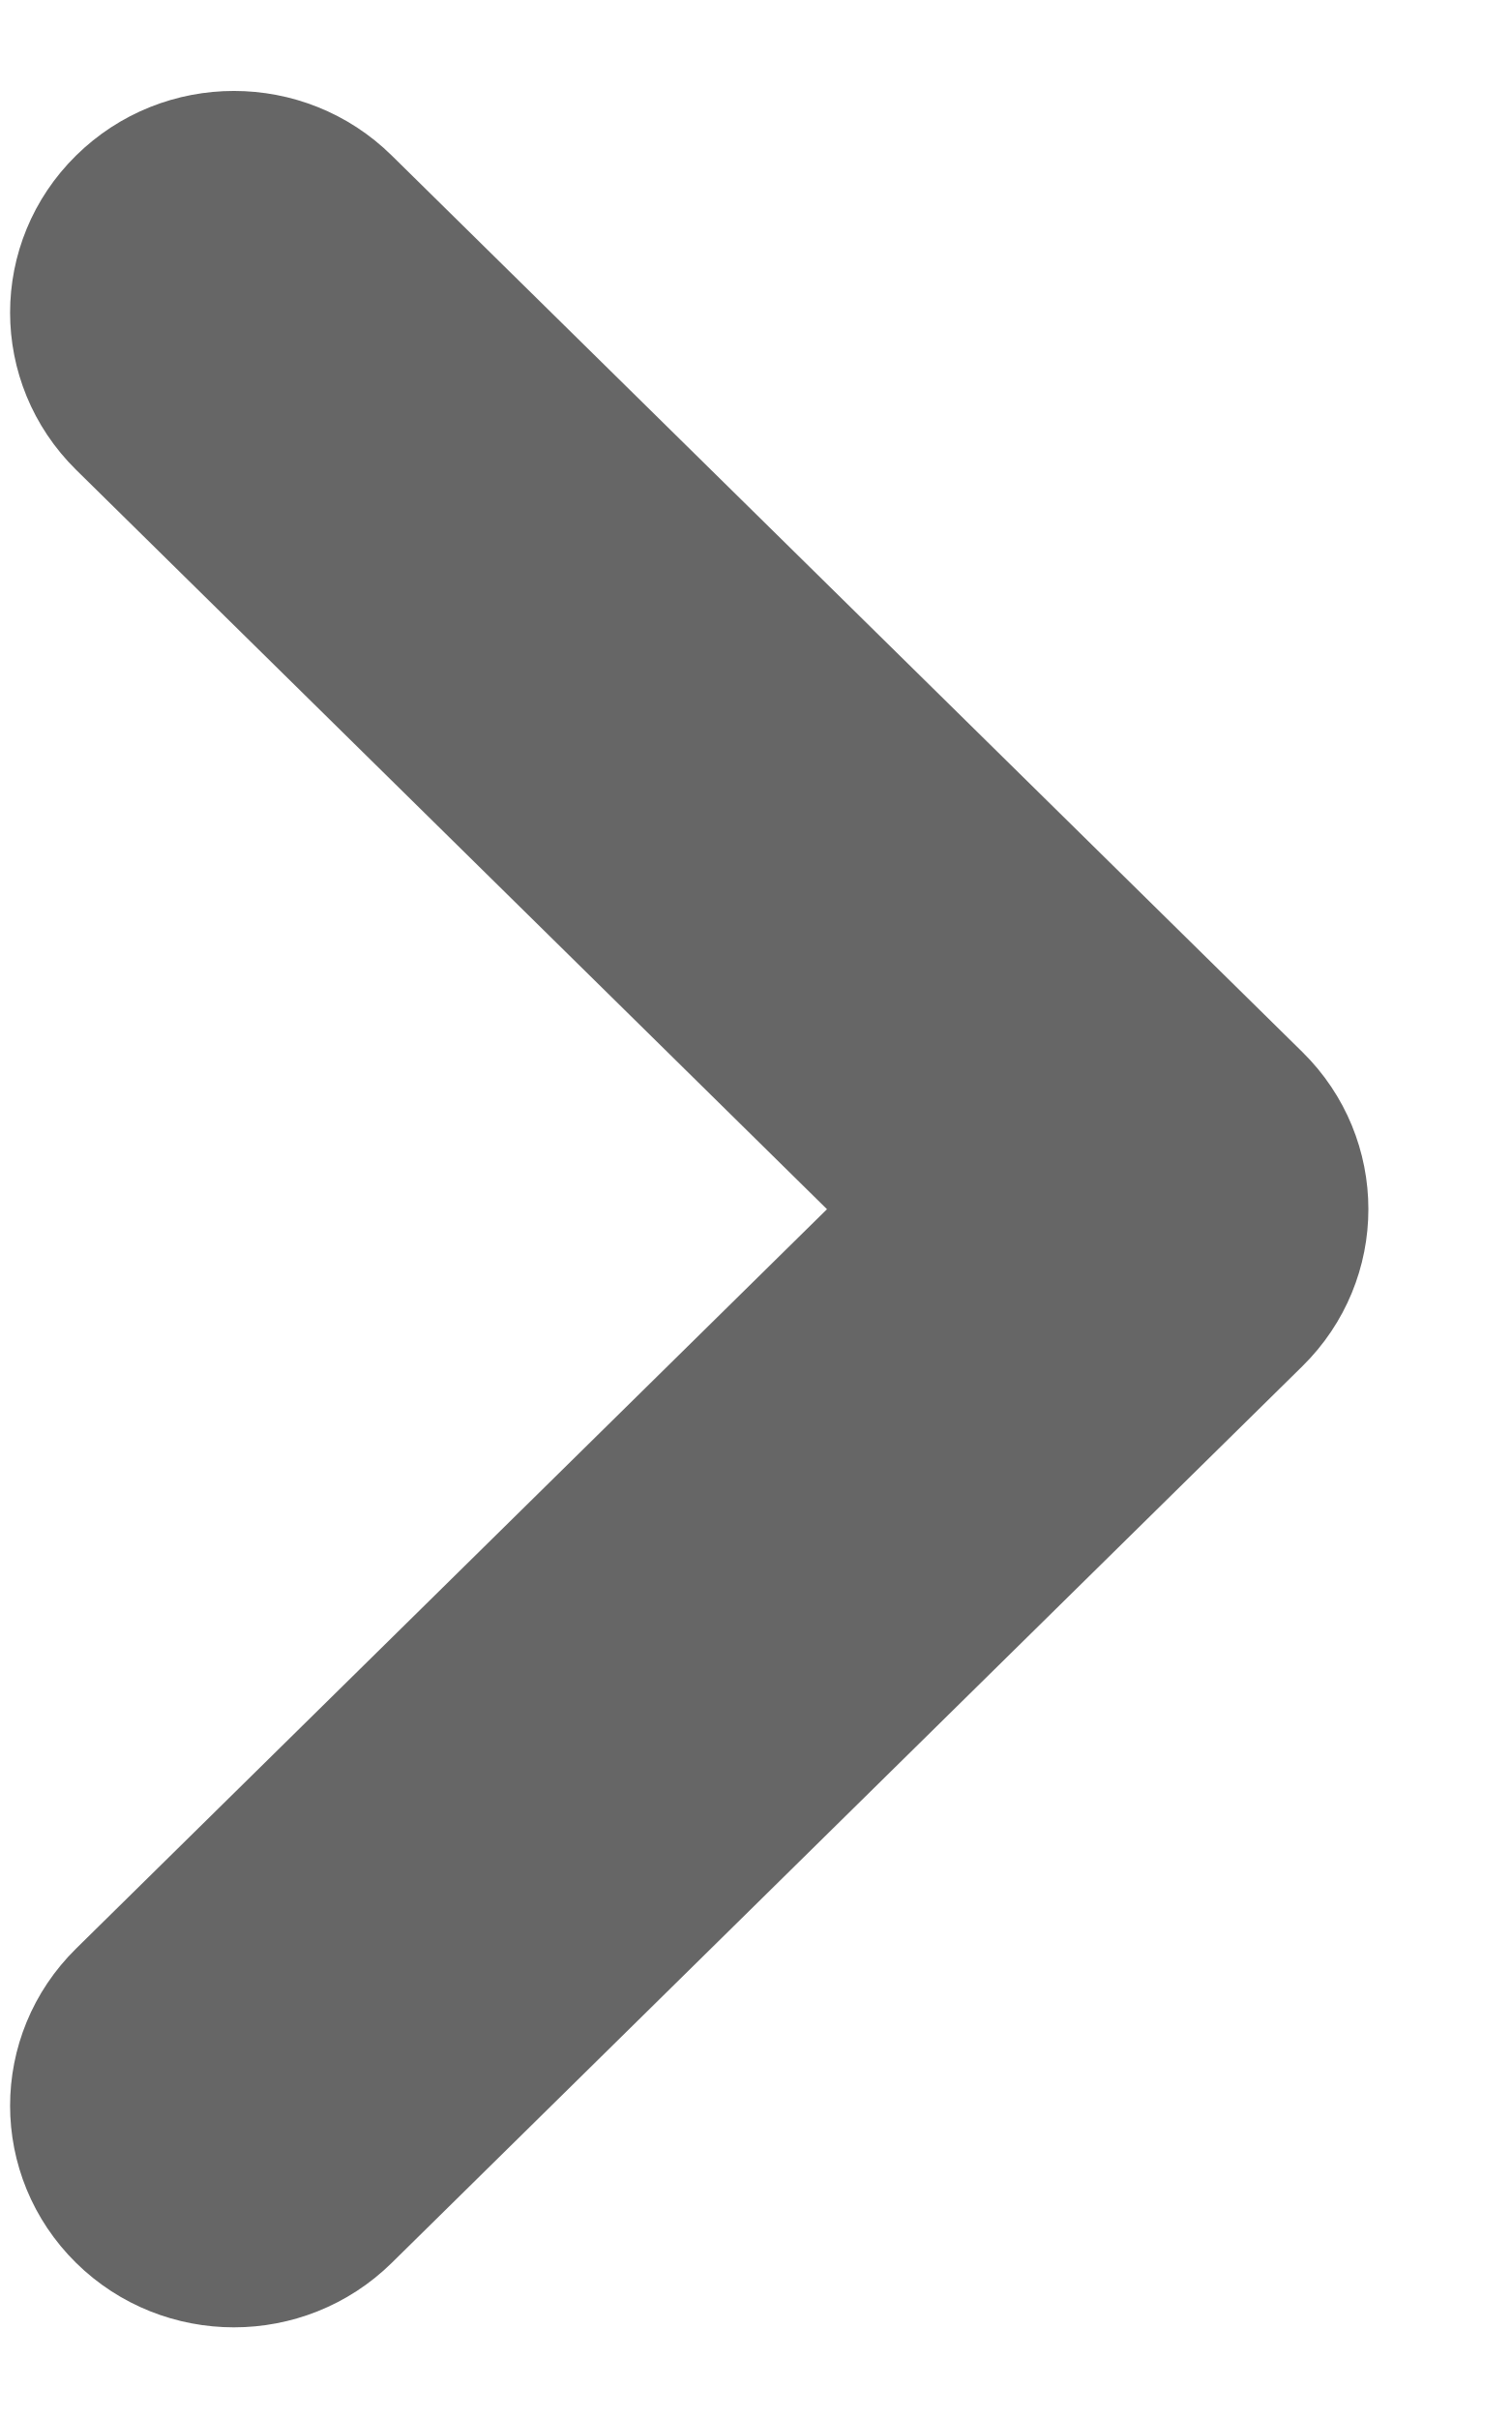
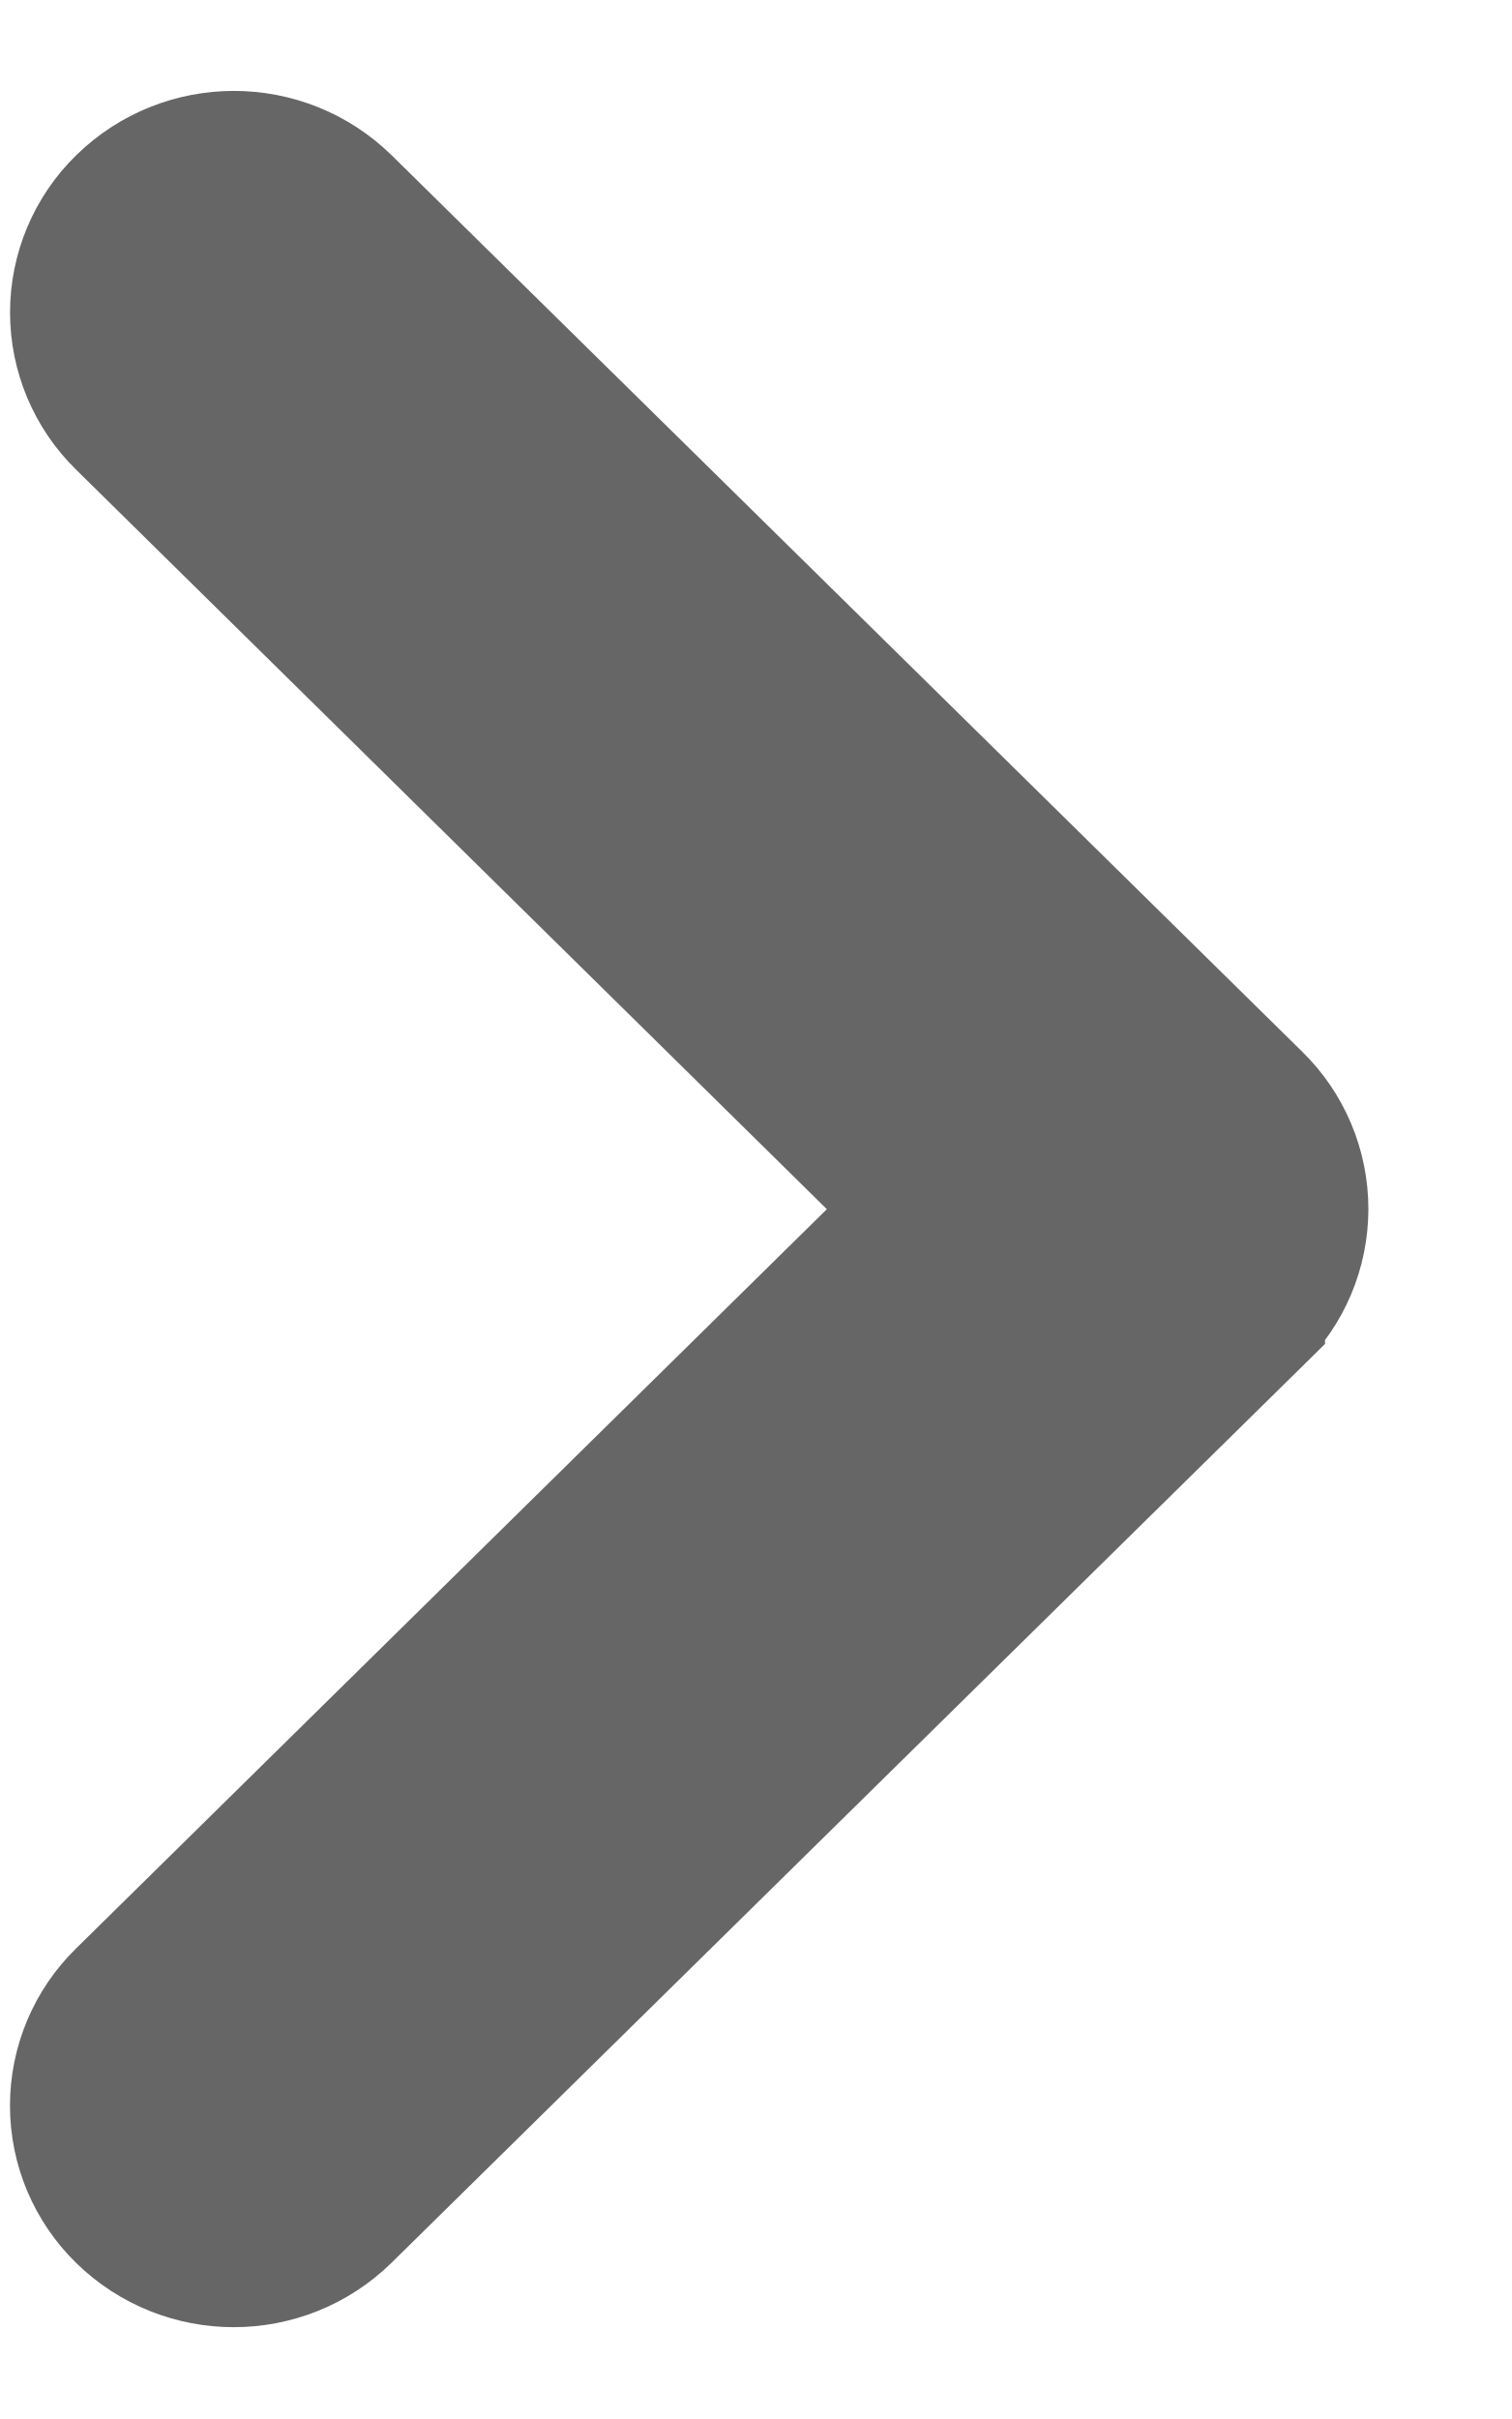
- <svg xmlns="http://www.w3.org/2000/svg" width="10px" height="16px" viewBox="0 0 10 16" version="1.1">
-   <defs />
-   <g id="Events" stroke="none" stroke-width="1" fill="none" fill-rule="evenodd">
-     <g id="Assets" transform="translate(-829, -400)">
-       <g id="Icons-/-Close-Copy-3" transform="translate(829, 401)" fill="#666666" fill-rule="nonzero" stroke="#666666">
-         <path d="M8.266,7.68 L2.241,13.611 C1.858,13.988 1.237,13.988 0.854,13.611 C0.471,13.233 0.471,12.622 0.854,12.245 L6.184,6.998 L0.854,1.751 C0.471,1.373 0.471,0.762 0.854,0.385 C1.237,0.007 1.858,0.007 2.241,0.385 L8.266,6.315 C8.457,6.503 8.553,6.75 8.553,6.998 C8.553,7.245 8.457,7.492 8.266,7.68 Z" id="Shape" />
-       </g>
-     </g>
-   </g>
+ <svg xmlns="http://www.w3.org/2000/svg" width="10" height="16">
+   <path d="M8.266 8.68L2.24 14.61a.992.992 0 0 1-1.387 0 .955.955 0 0 1 0-1.365l5.33-5.247L.854 2.75a.955.955 0 0 1 0-1.366.992.992 0 0 1 1.387 0l6.025 5.93a.955.955 0 0 1 0 1.365z" fill="#666" fill-rule="nonzero" stroke="#666" />
</svg>
